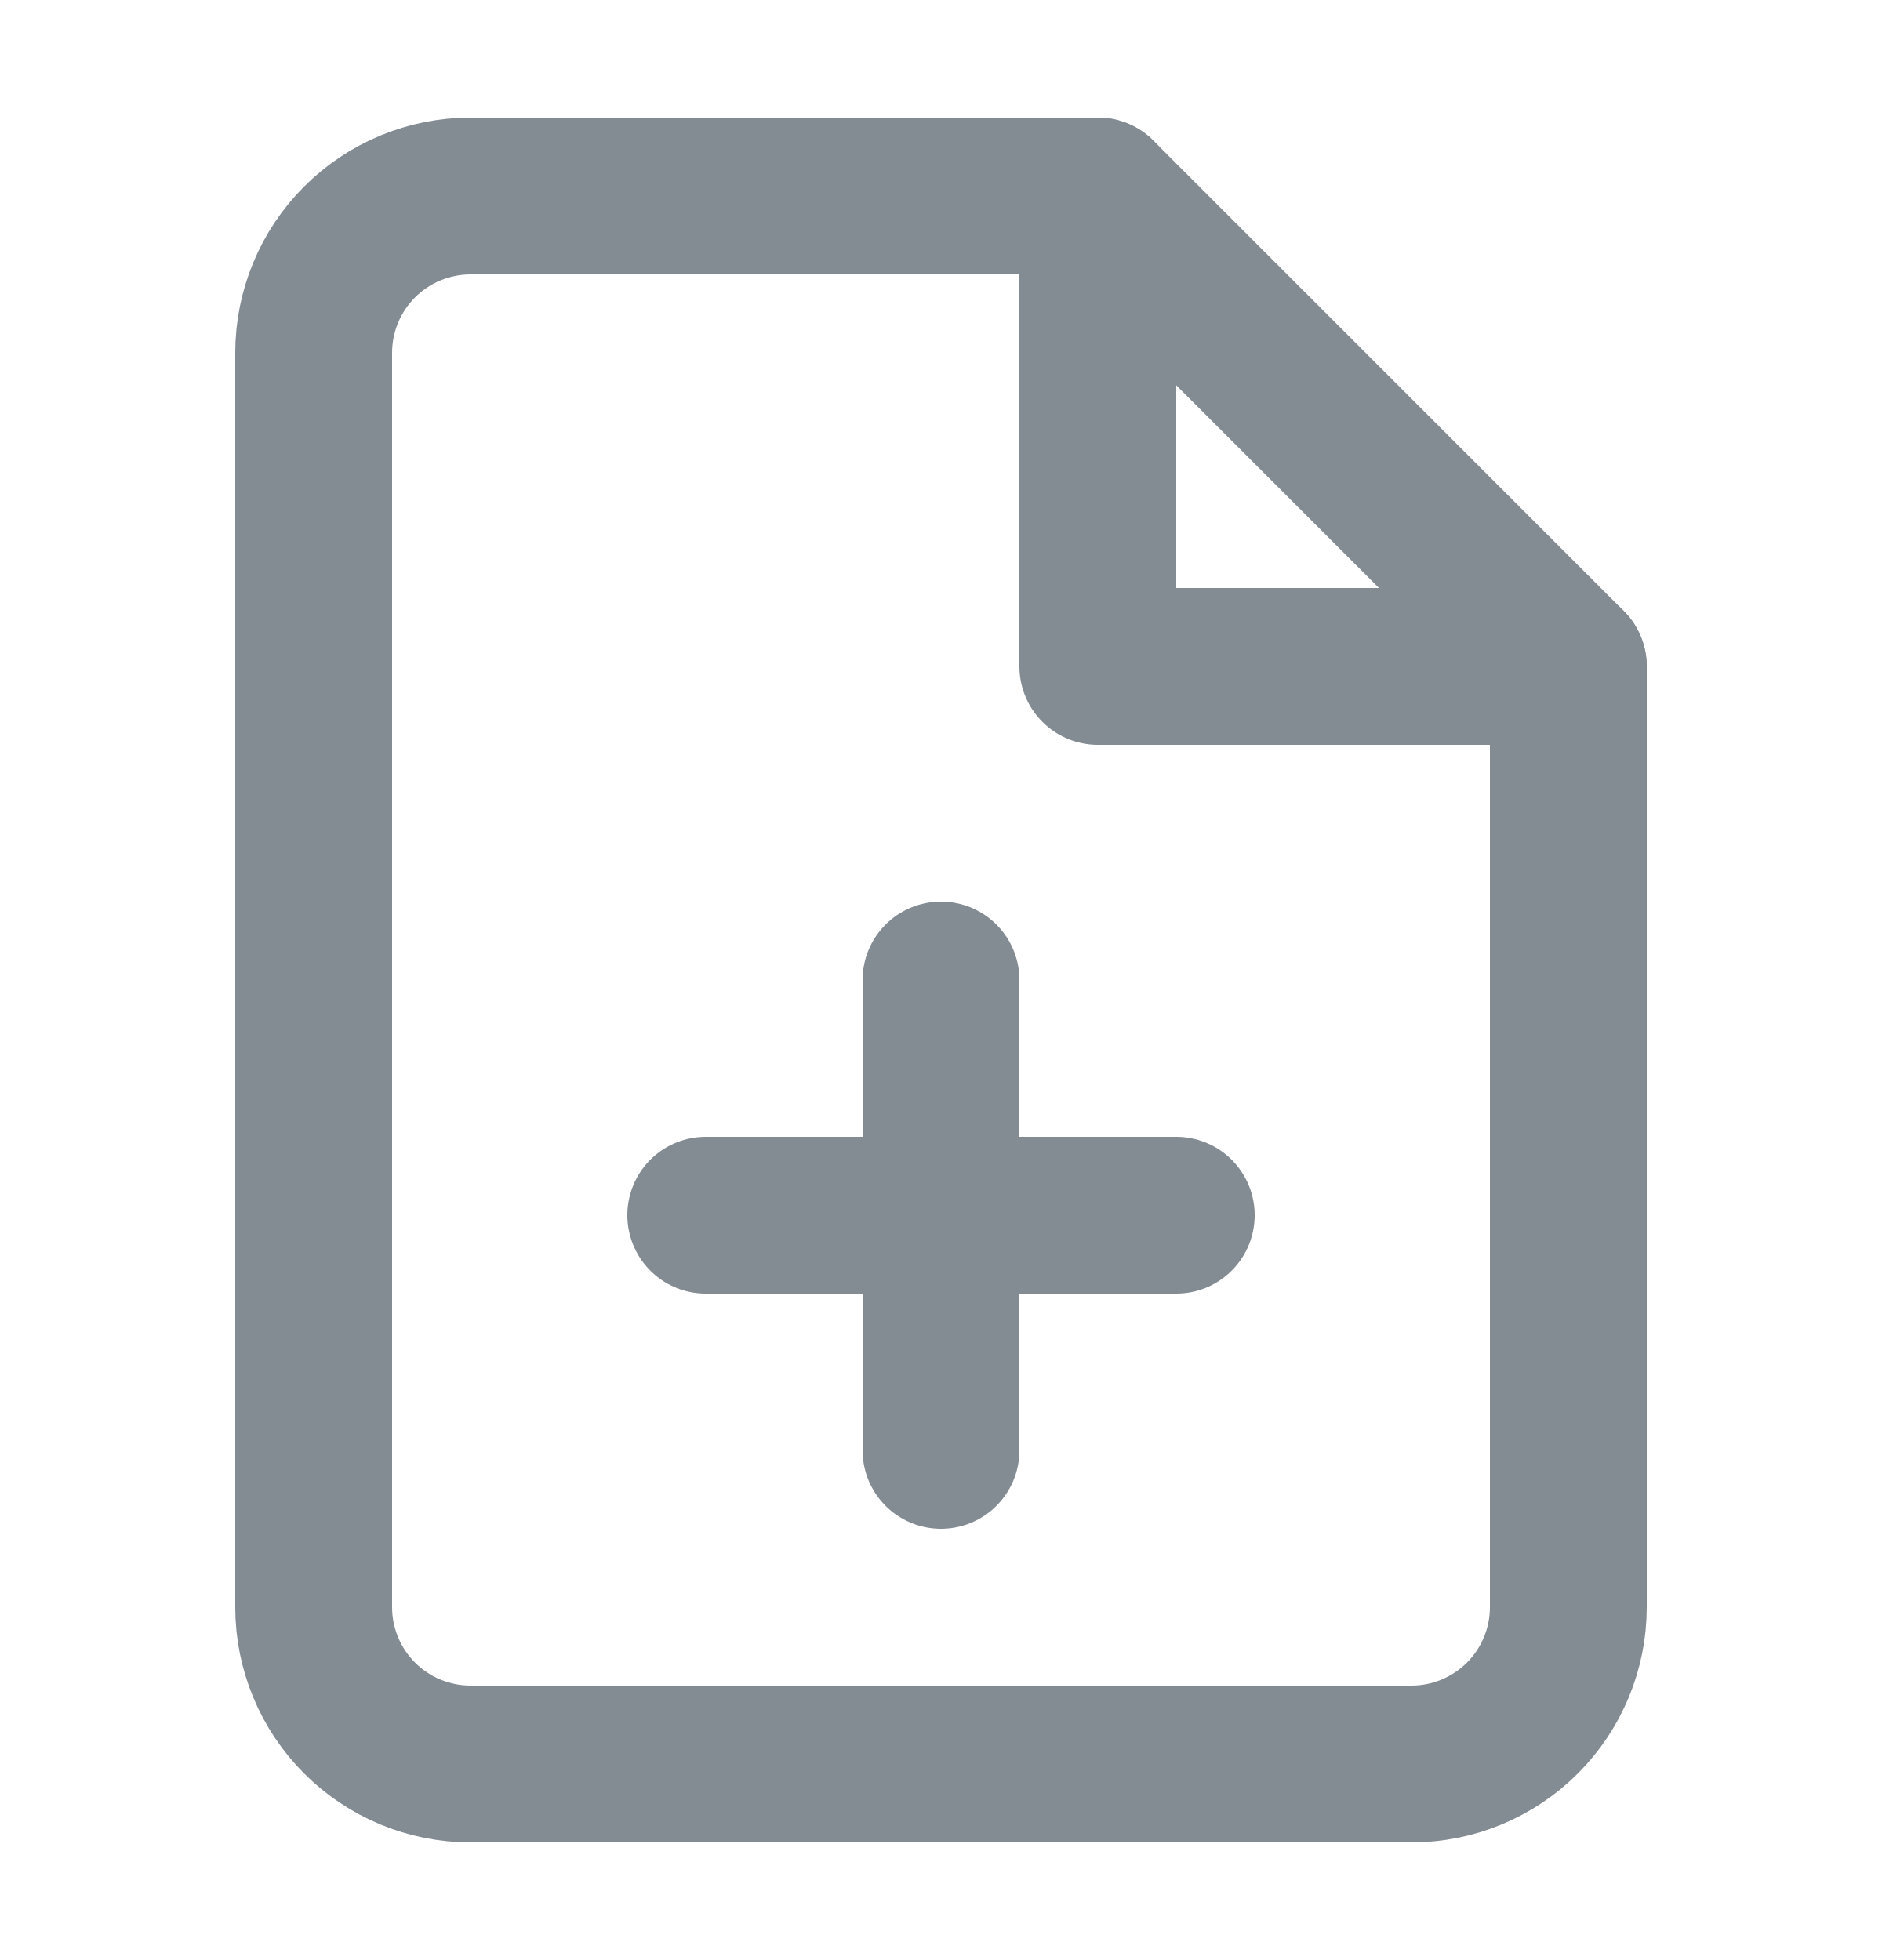
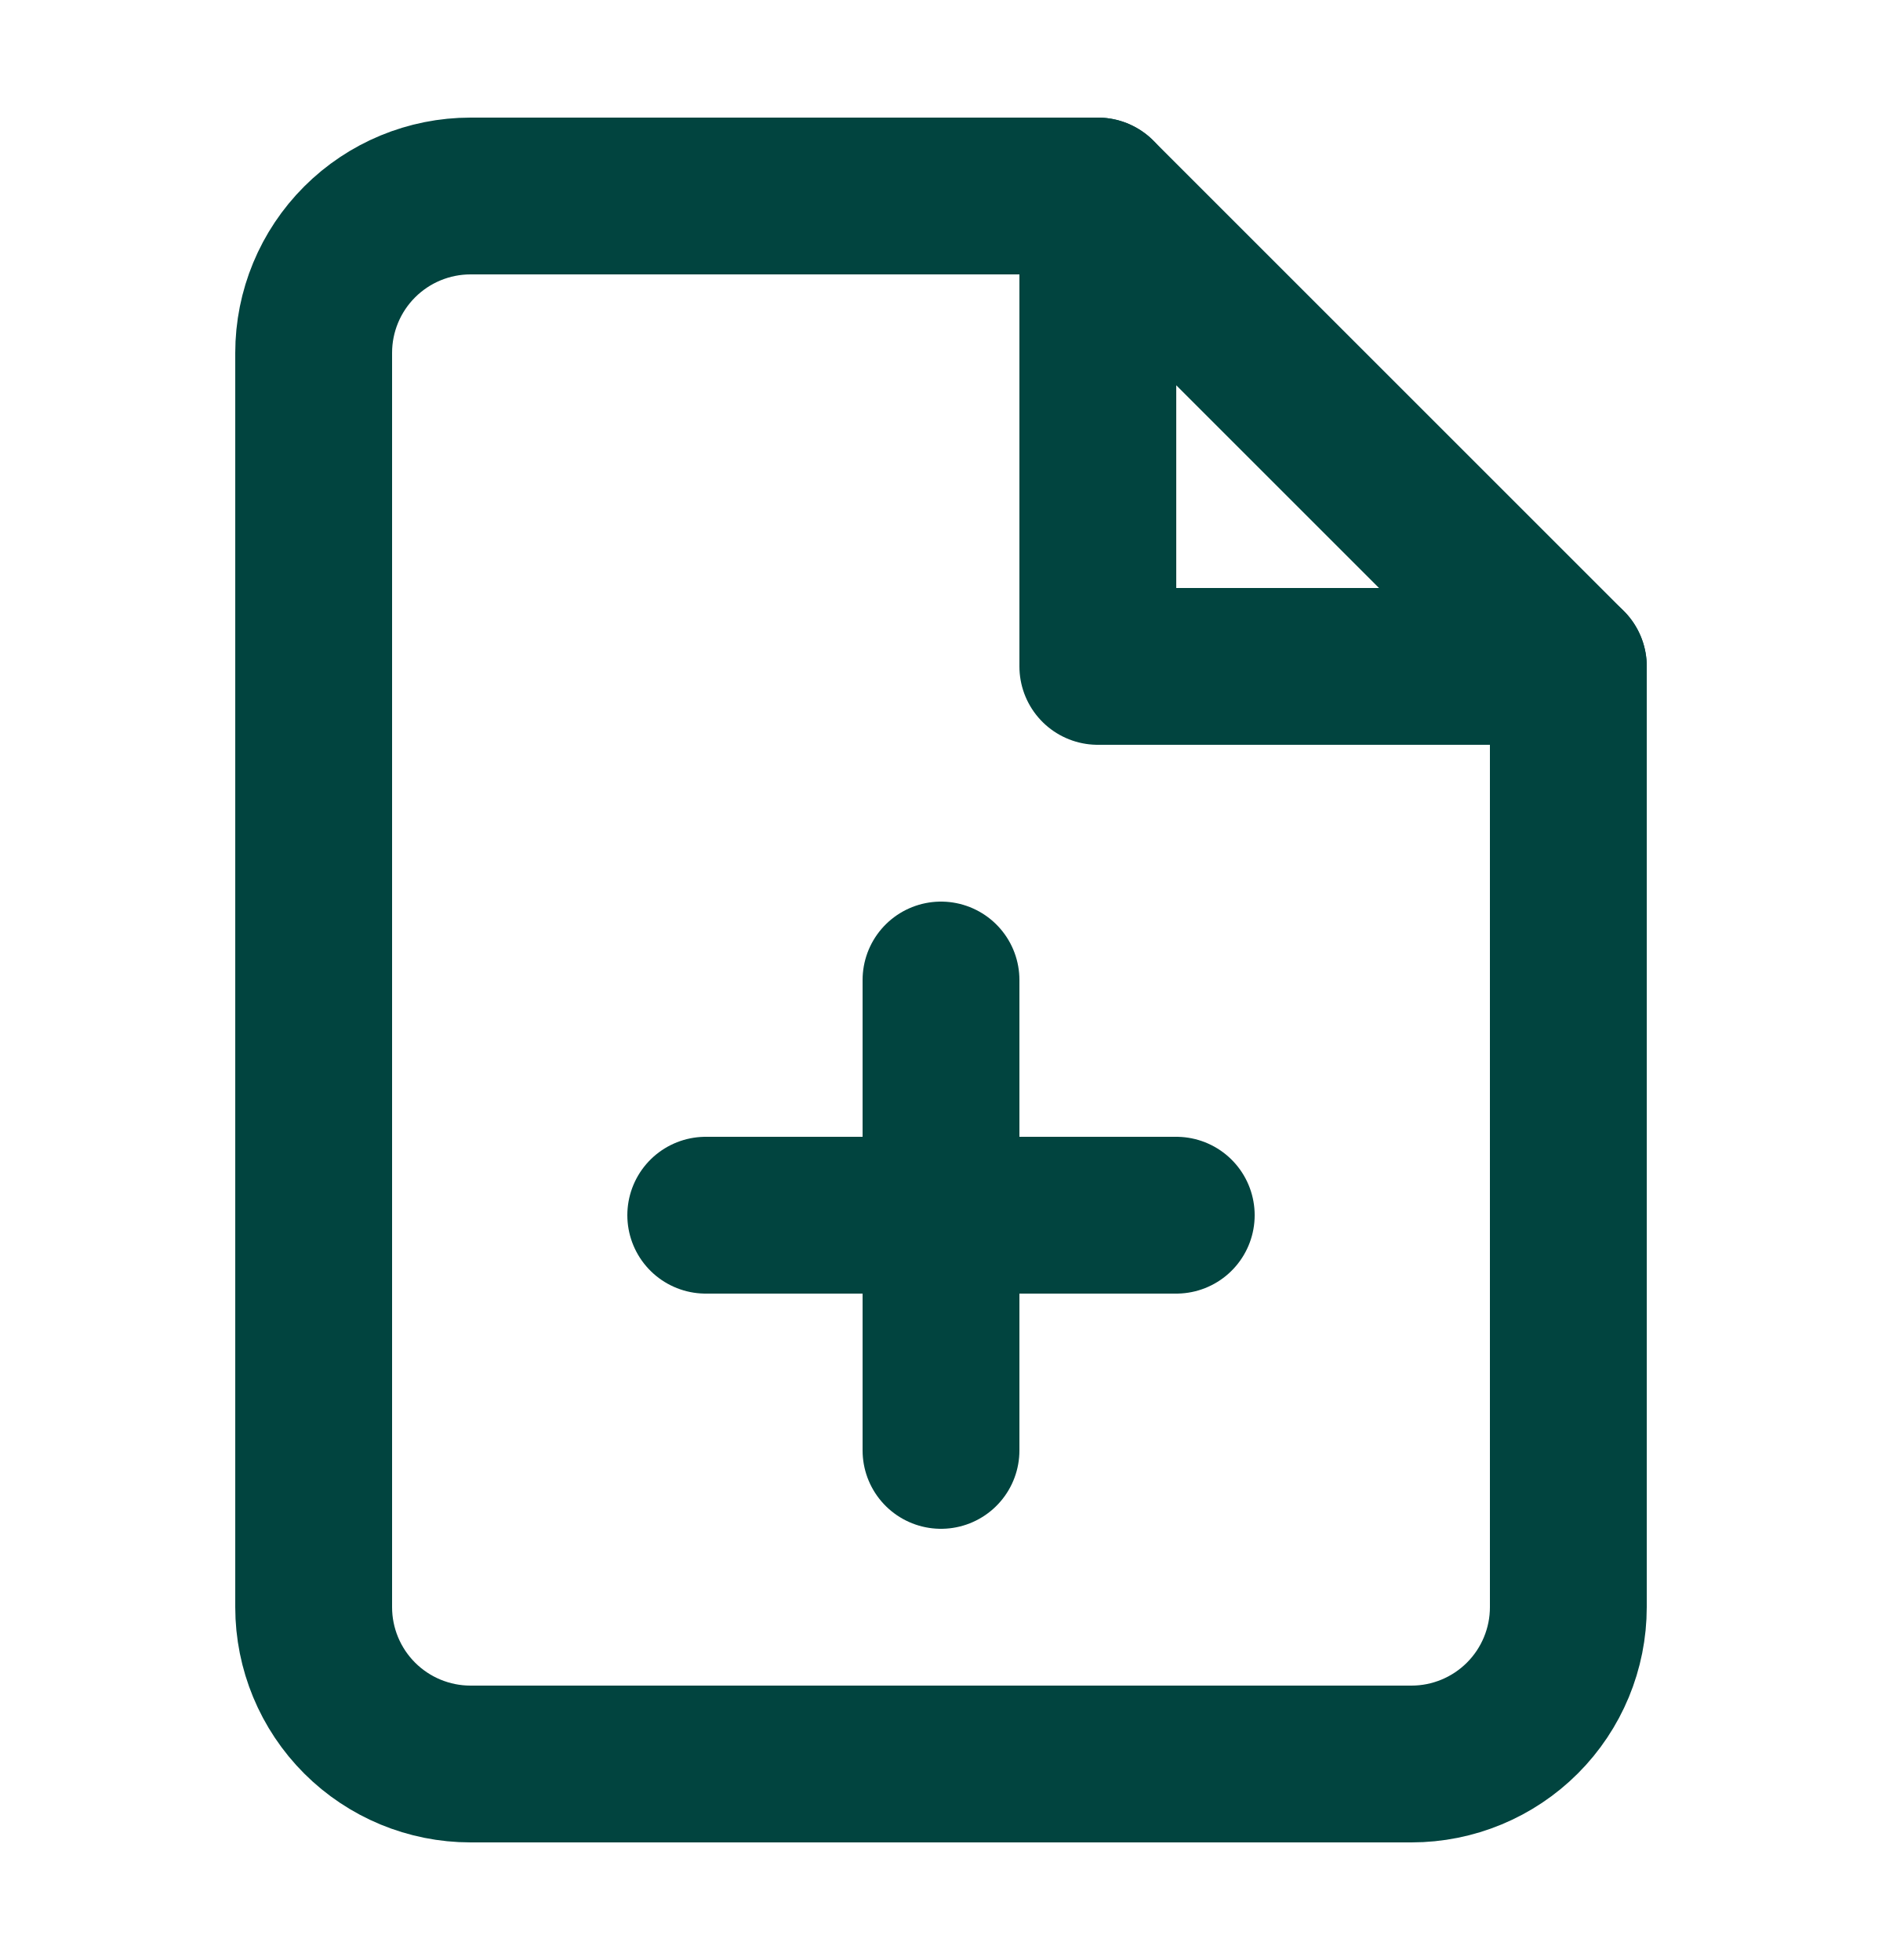
<svg xmlns="http://www.w3.org/2000/svg" width="24" height="25" viewBox="0 0 24 25" fill="none">
-   <path d="M14 2.5H6C5.47 2.5 4.961 2.711 4.586 3.086C4.211 3.461 4 3.97 4 4.5V20.5C4 21.03 4.211 21.539 4.586 21.914C4.961 22.289 5.47 22.5 6 22.5H18C18.53 22.5 19.039 22.289 19.414 21.914C19.789 21.539 20 21.03 20 20.5V8.5L14 2.5Z" stroke="#838B93" stroke-width="2" stroke-linecap="round" stroke-linejoin="round" />
-   <path d="M14 2.5V8.5H20" stroke="#838B93" stroke-width="2" stroke-linecap="round" stroke-linejoin="round" />
-   <path d="M12 18.5V12.5" stroke="#838B93" stroke-width="2" stroke-linecap="round" stroke-linejoin="round" />
-   <path d="M9 15.5H15" stroke="#838B93" stroke-width="2" stroke-linecap="round" stroke-linejoin="round" />
+   <path d="M14 2.5H6C5.47 2.5 4.961 2.711 4.586 3.086C4.211 3.461 4 3.97 4 4.5V20.5C4 21.03 4.211 21.539 4.586 21.914C4.961 22.289 5.47 22.5 6 22.5H18C18.53 22.5 19.039 22.289 19.414 21.914C19.789 21.539 20 21.03 20 20.5V8.5L14 2.5Z" stroke="#01443F" stroke-width="2" stroke-linecap="round" stroke-linejoin="round" />
+   <path d="M14 2.5V8.5H20" stroke="#01443F" stroke-width="2" stroke-linecap="round" stroke-linejoin="round" />
+   <path d="M12 18.5V12.5" stroke="#01443F" stroke-width="2" stroke-linecap="round" stroke-linejoin="round" />
+   <path d="M9 15.5H15" stroke="#01443F" stroke-width="2" stroke-linecap="round" stroke-linejoin="round" />
</svg>
